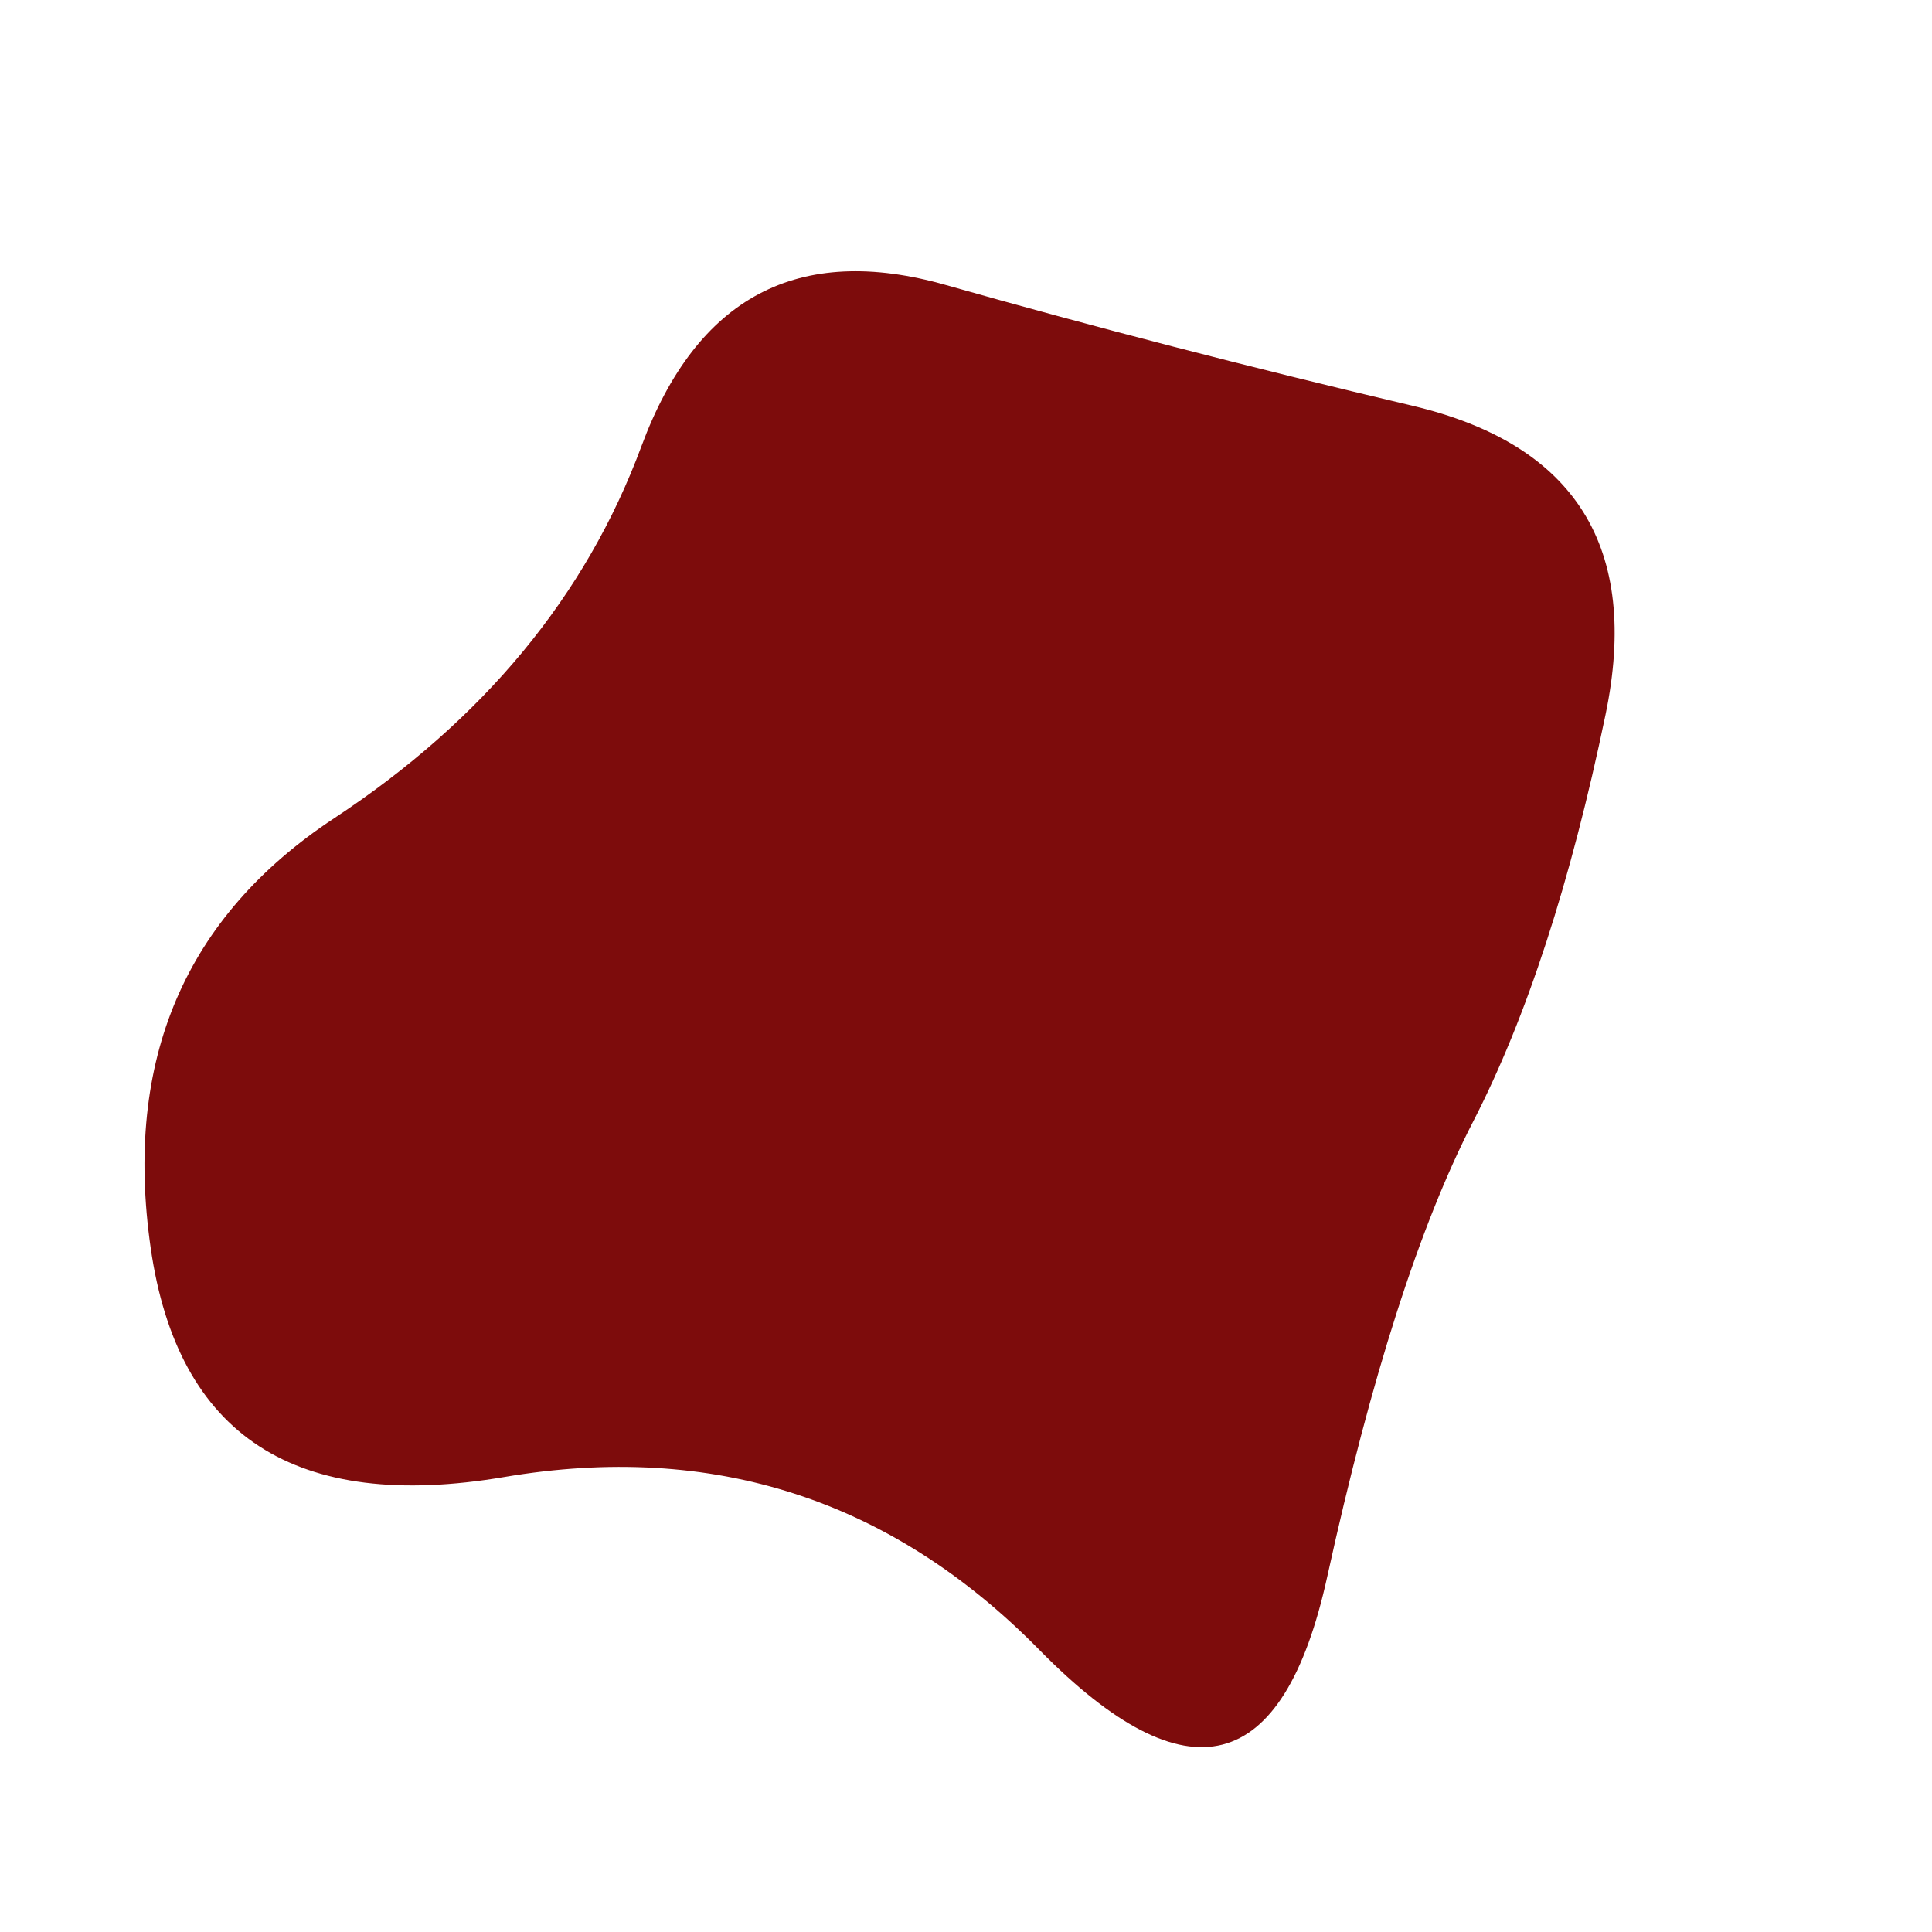
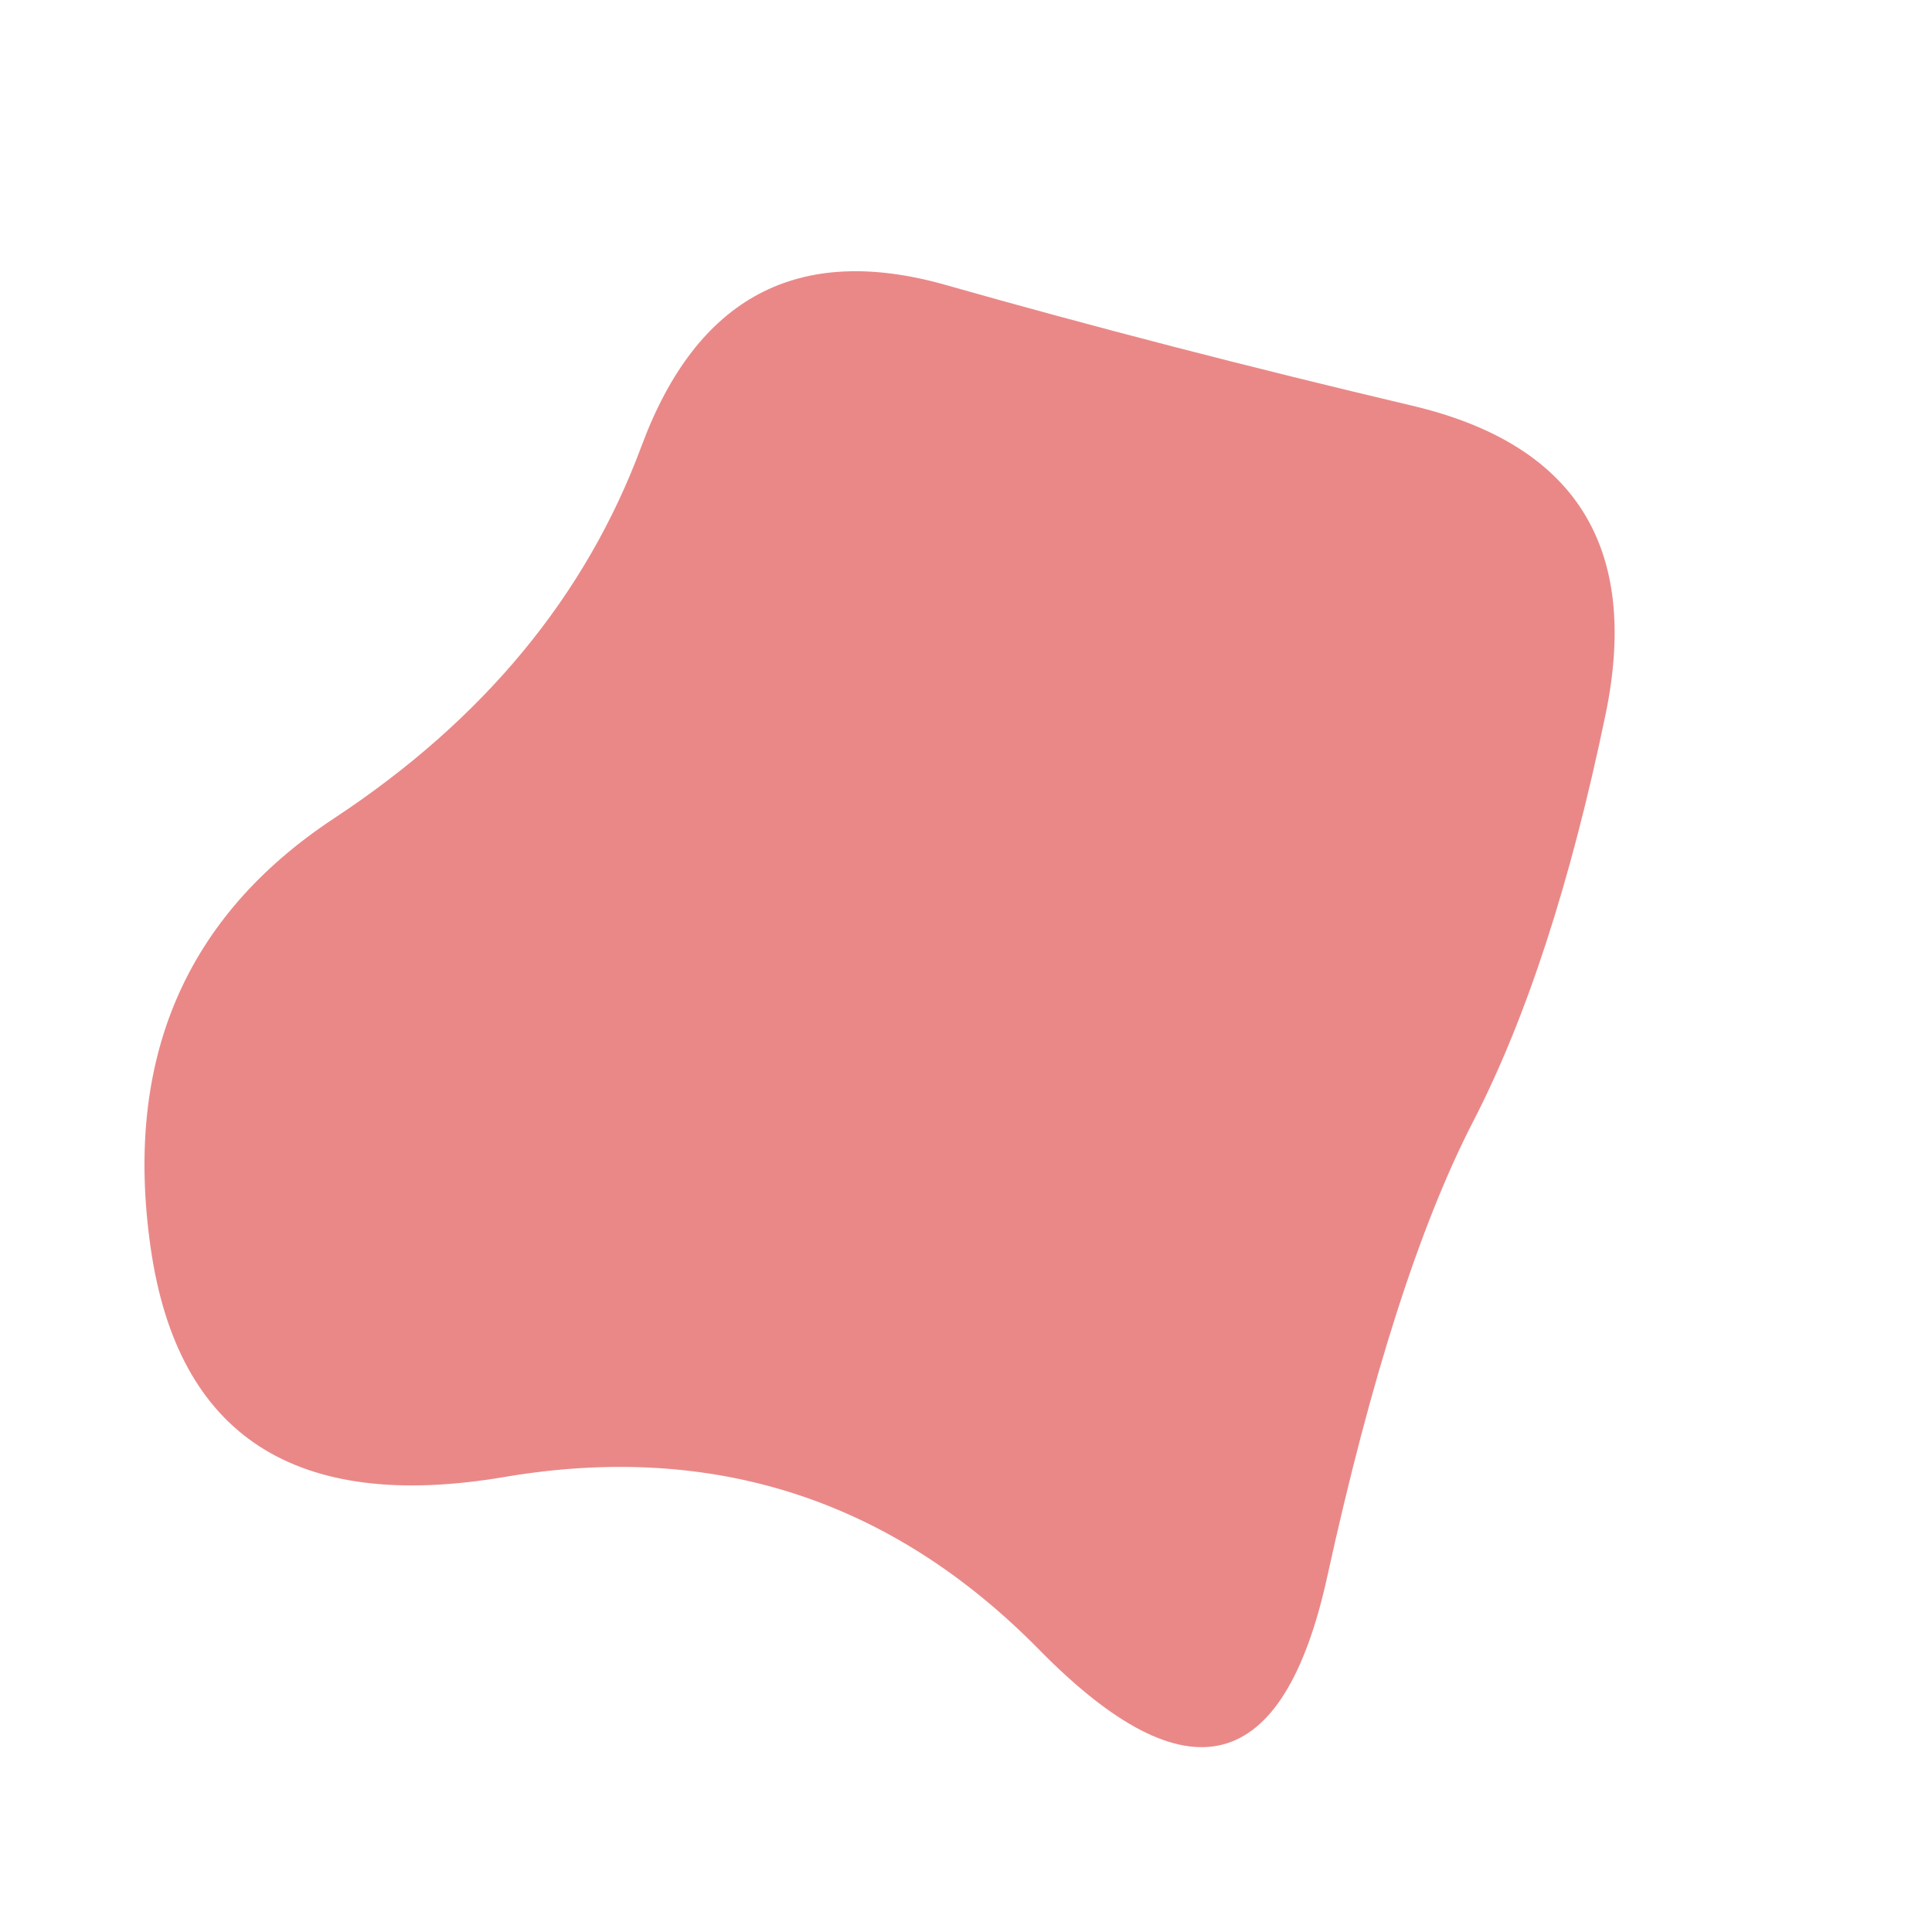
<svg xmlns="http://www.w3.org/2000/svg" width="1000" height="1000">
  <defs>
    <clipPath id="a">
      <path fill="currentColor" d="M762.5 580.5Q721 661 687 816t-149 38q-115-117-277-89.5T78 646q-21-146 95-222.5T332 231q43-116 157.5-83.5T731 210q127 30 100 160t-68.5 210.5Z" />
    </clipPath>
  </defs>
  <g clip-path="url(#a)">
-     <path fill="#7D0C0C" d="M762.5 580.5Q721 661 687 816t-149 38q-115-117-277-89.5T78 646q-21-146 95-222.5T332 231q43-116 157.5-83.5T731 210q127 30 100 160t-68.5 210.5Z" />
+     <path fill="#EA8888" d="M762.5 580.5Q721 661 687 816t-149 38q-115-117-277-89.5T78 646q-21-146 95-222.5T332 231q43-116 157.5-83.5T731 210q127 30 100 160t-68.5 210.5Z" />
  </g>
</svg>
